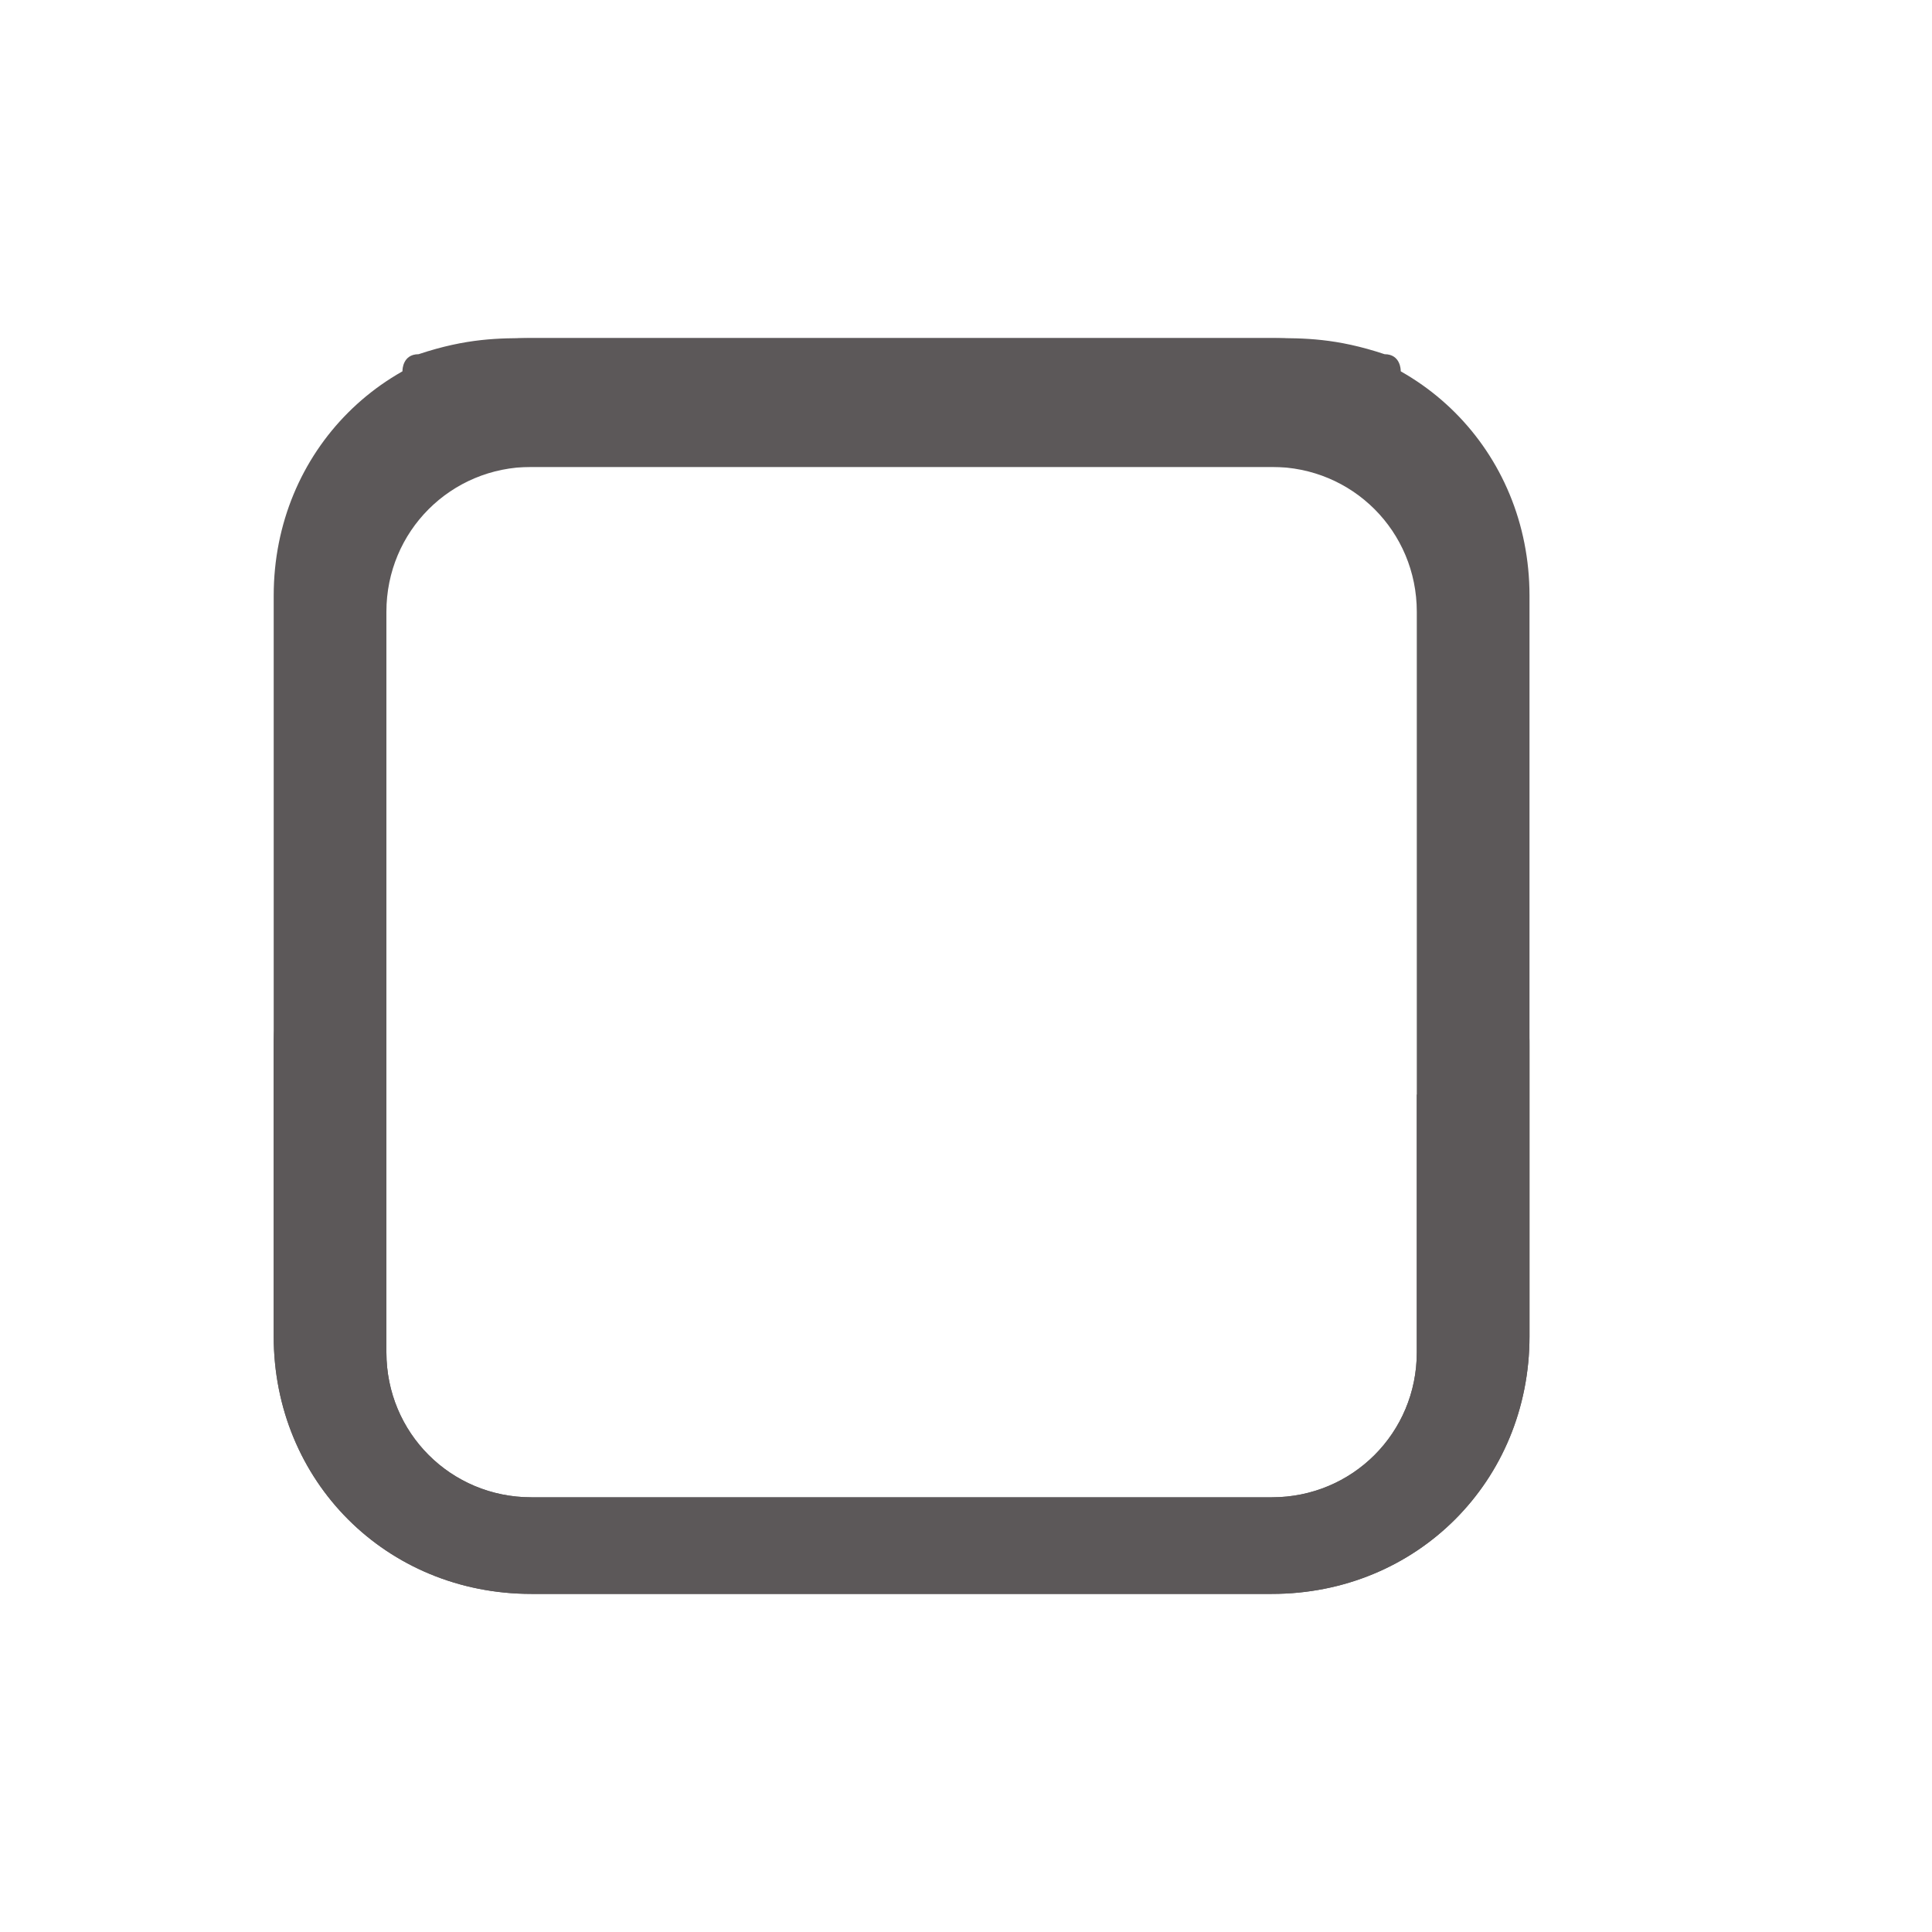
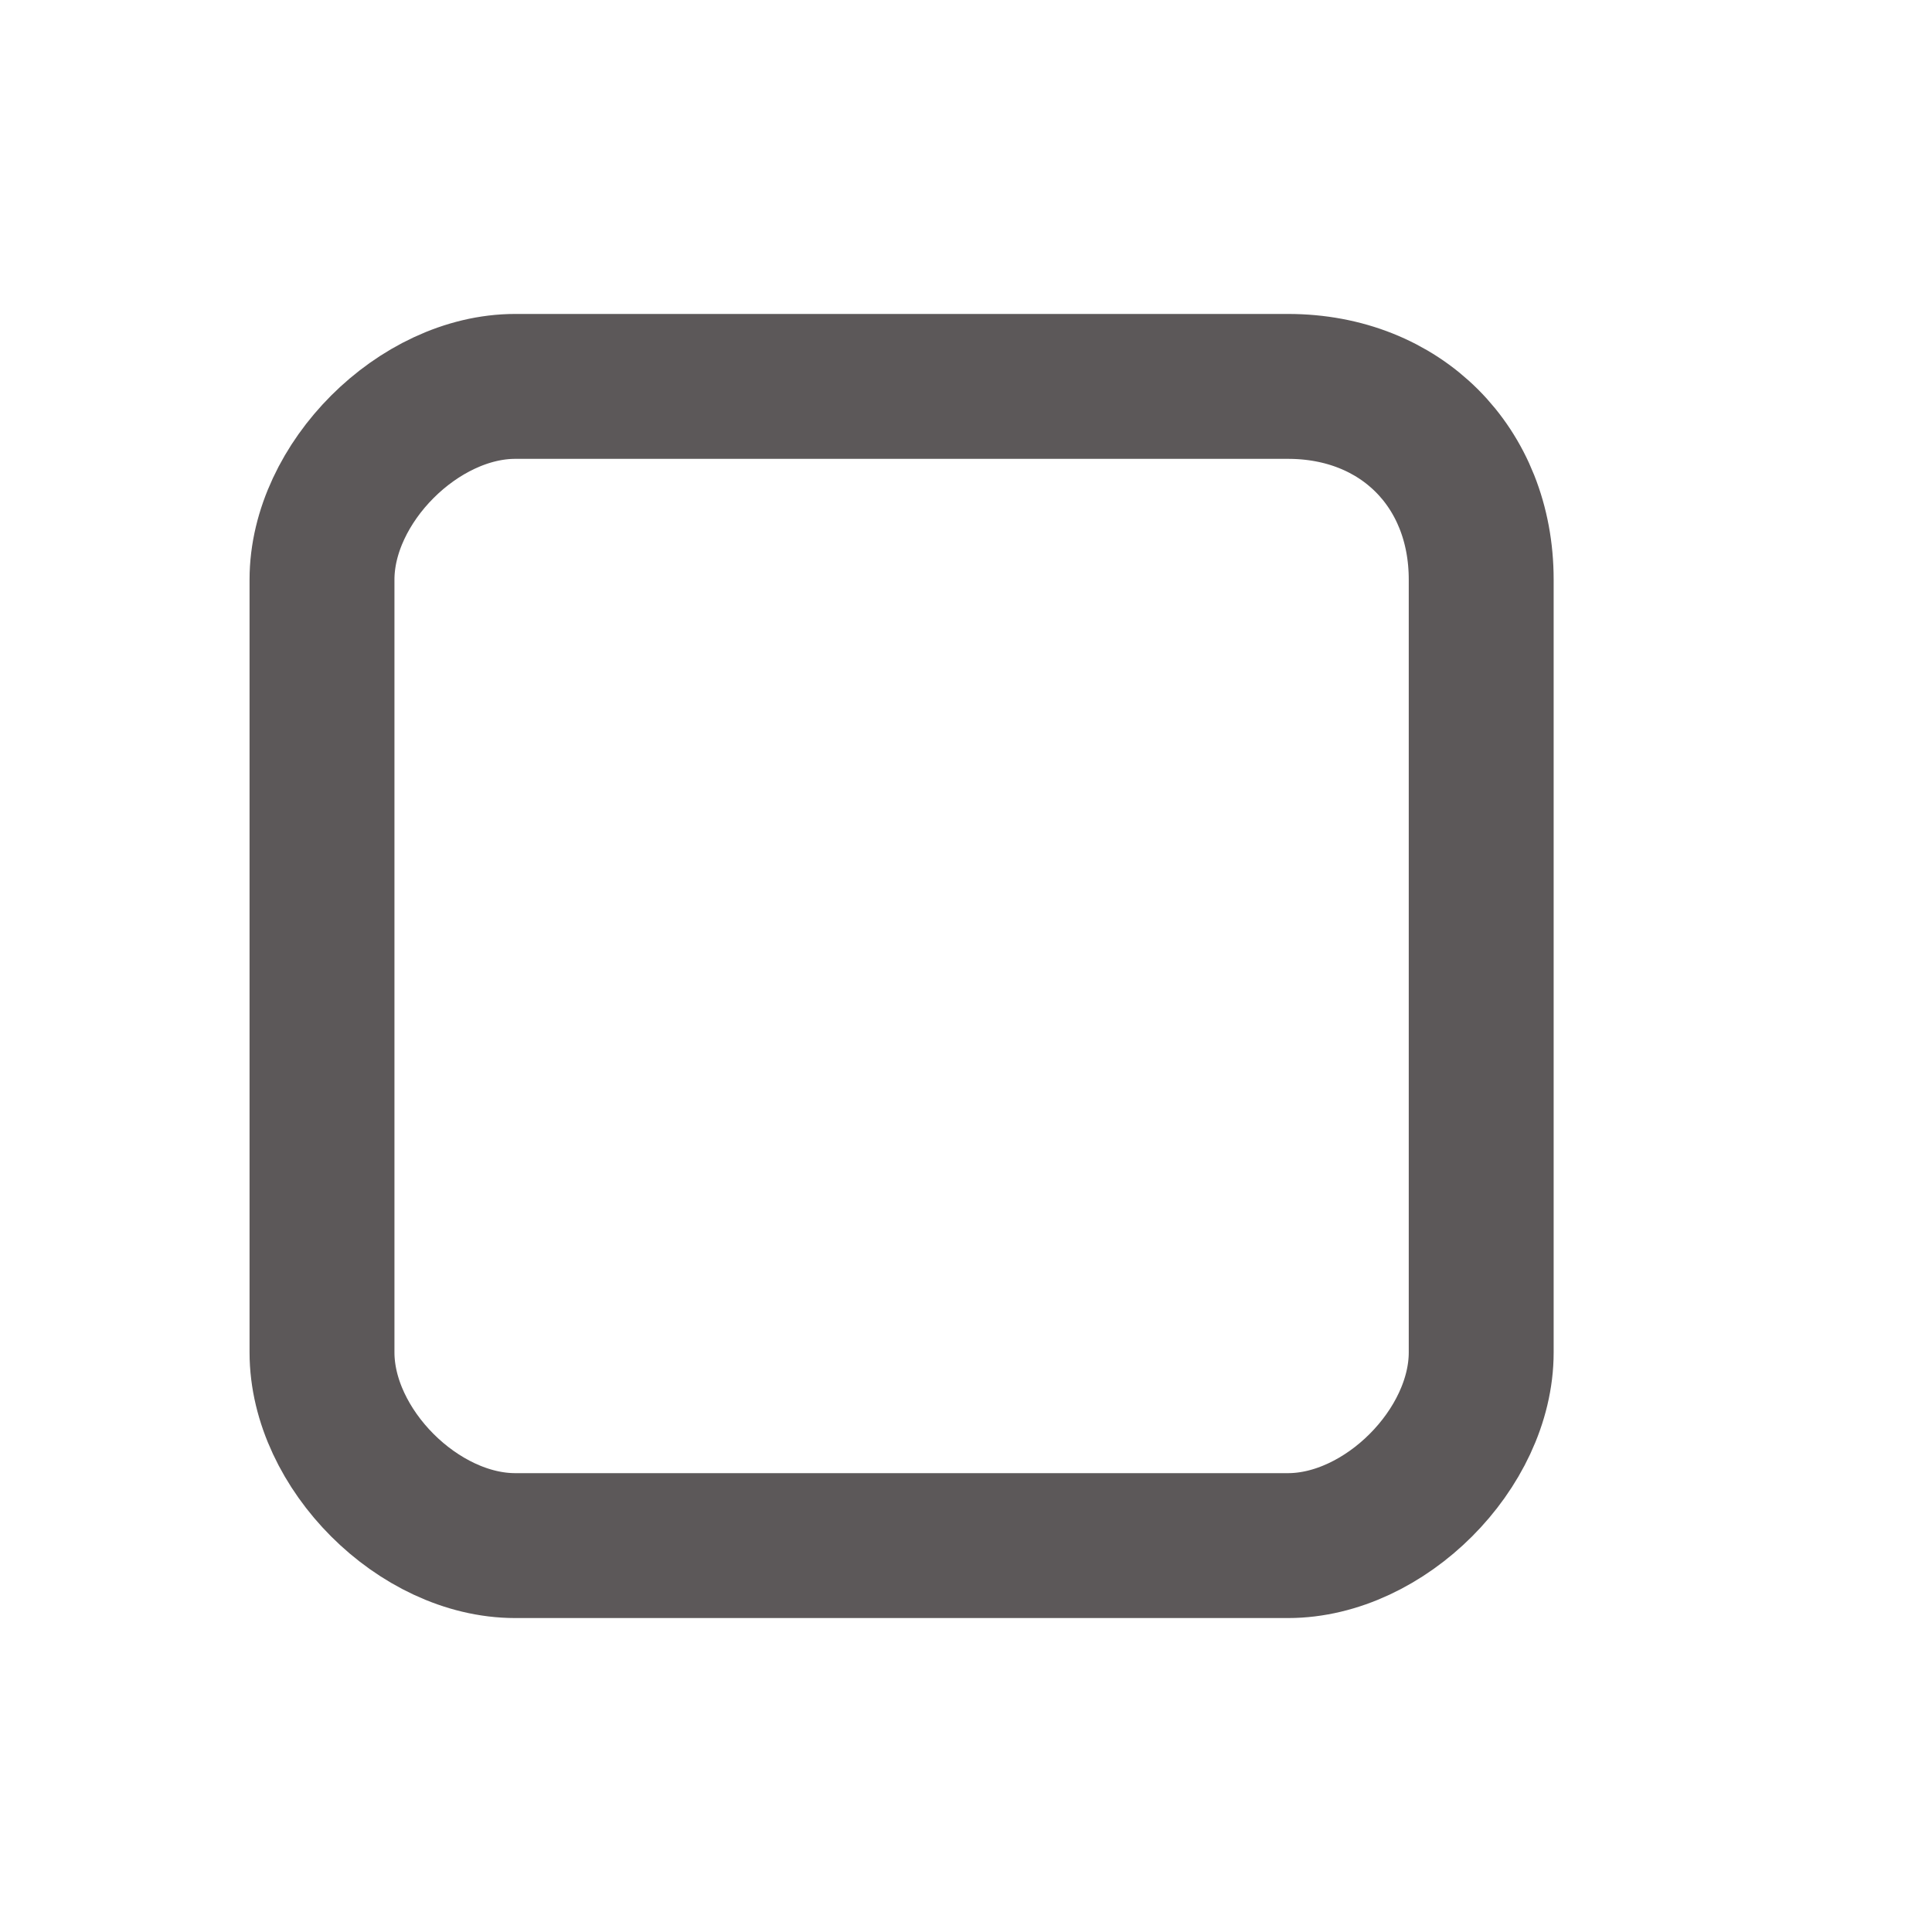
- <svg xmlns="http://www.w3.org/2000/svg" version="1.1" id="Layer_1" x="0px" y="0px" viewBox="-468 395 12 12" style="enable-background:new -468 395 12 12;" xml:space="preserve">
+ <svg xmlns="http://www.w3.org/2000/svg" version="1.1" id="Layer_1" x="0px" y="0px" viewBox="0 0 12 12" style="enable-background:new 0 0 12 12;" xml:space="preserve">
  <style type="text/css">
- 	.st0{fill:#5C5859;}
+ 	.st0{fill:none;stroke:#5C5859;stroke-width:0.9;stroke-miterlimit:10;}
</style>
-   <path class="st0" d="M-458.5,403.3c0,0.9-0.7,1.6-1.6,1.6h-4.6c-0.9,0-1.6-0.7-1.6-1.6v-4.6c0-0.9,0.7-1.6,1.6-1.6h4.6  c0.2,0,0.4,0,0.7,0.1c0.1,0,0.1,0.1,0.1,0.1c0,0.1,0,0.1,0,0.2l-0.4,0.3l-0.1,0.1c0,0,0,0-0.1,0s-0.2,0-0.3,0h-4.5  c-0.5,0-0.9,0.4-0.9,0.9v4.6c0,0.5,0.4,0.9,0.9,0.9h4.6c0.5,0,0.9-0.4,0.9-0.9v-1.5v-0.1l0.4-0.4l0.1-0.1c0,0,0,0,0.1,0  s0.1,0.1,0.1,0.2C-458.5,401.5-458.5,403.3-458.5,403.3z" />
-   <path class="st0" d="M-466.3,401.5c0-0.1,0-0.2,0.1-0.2c0.1,0,0.1,0,0.1,0l0.1,0.1l0.4,0.4v0.1v1.5c0,0.5,0.4,0.9,0.9,0.9h4.6  c0.5,0,0.9-0.4,0.9-0.9v-4.6c0-0.5-0.4-0.9-0.9-0.9h-4.5c-0.1,0-0.2,0-0.3,0s-0.1,0-0.1,0l-0.1-0.1l-0.4-0.3c0-0.1,0-0.1,0-0.2  c0,0,0-0.1,0.1-0.1c0.3-0.1,0.5-0.1,0.7-0.1h4.6c0.9,0,1.6,0.7,1.6,1.6v4.6c0,0.9-0.7,1.6-1.6,1.6h-4.6c-0.9,0-1.6-0.7-1.6-1.6  C-466.3,403.3-466.3,401.5-466.3,401.5z" />
+   <path class="st0" d="M8,9.6H3.2C2.6,9.6,2,9,2,8.4V3.6C2,3,2.6,2.4,3.2,2.4H8c0.7,0,1.2,0.5,1.2,1.2v4.8C9.2,9,8.6,9.6,8,9.6z" />
</svg>
